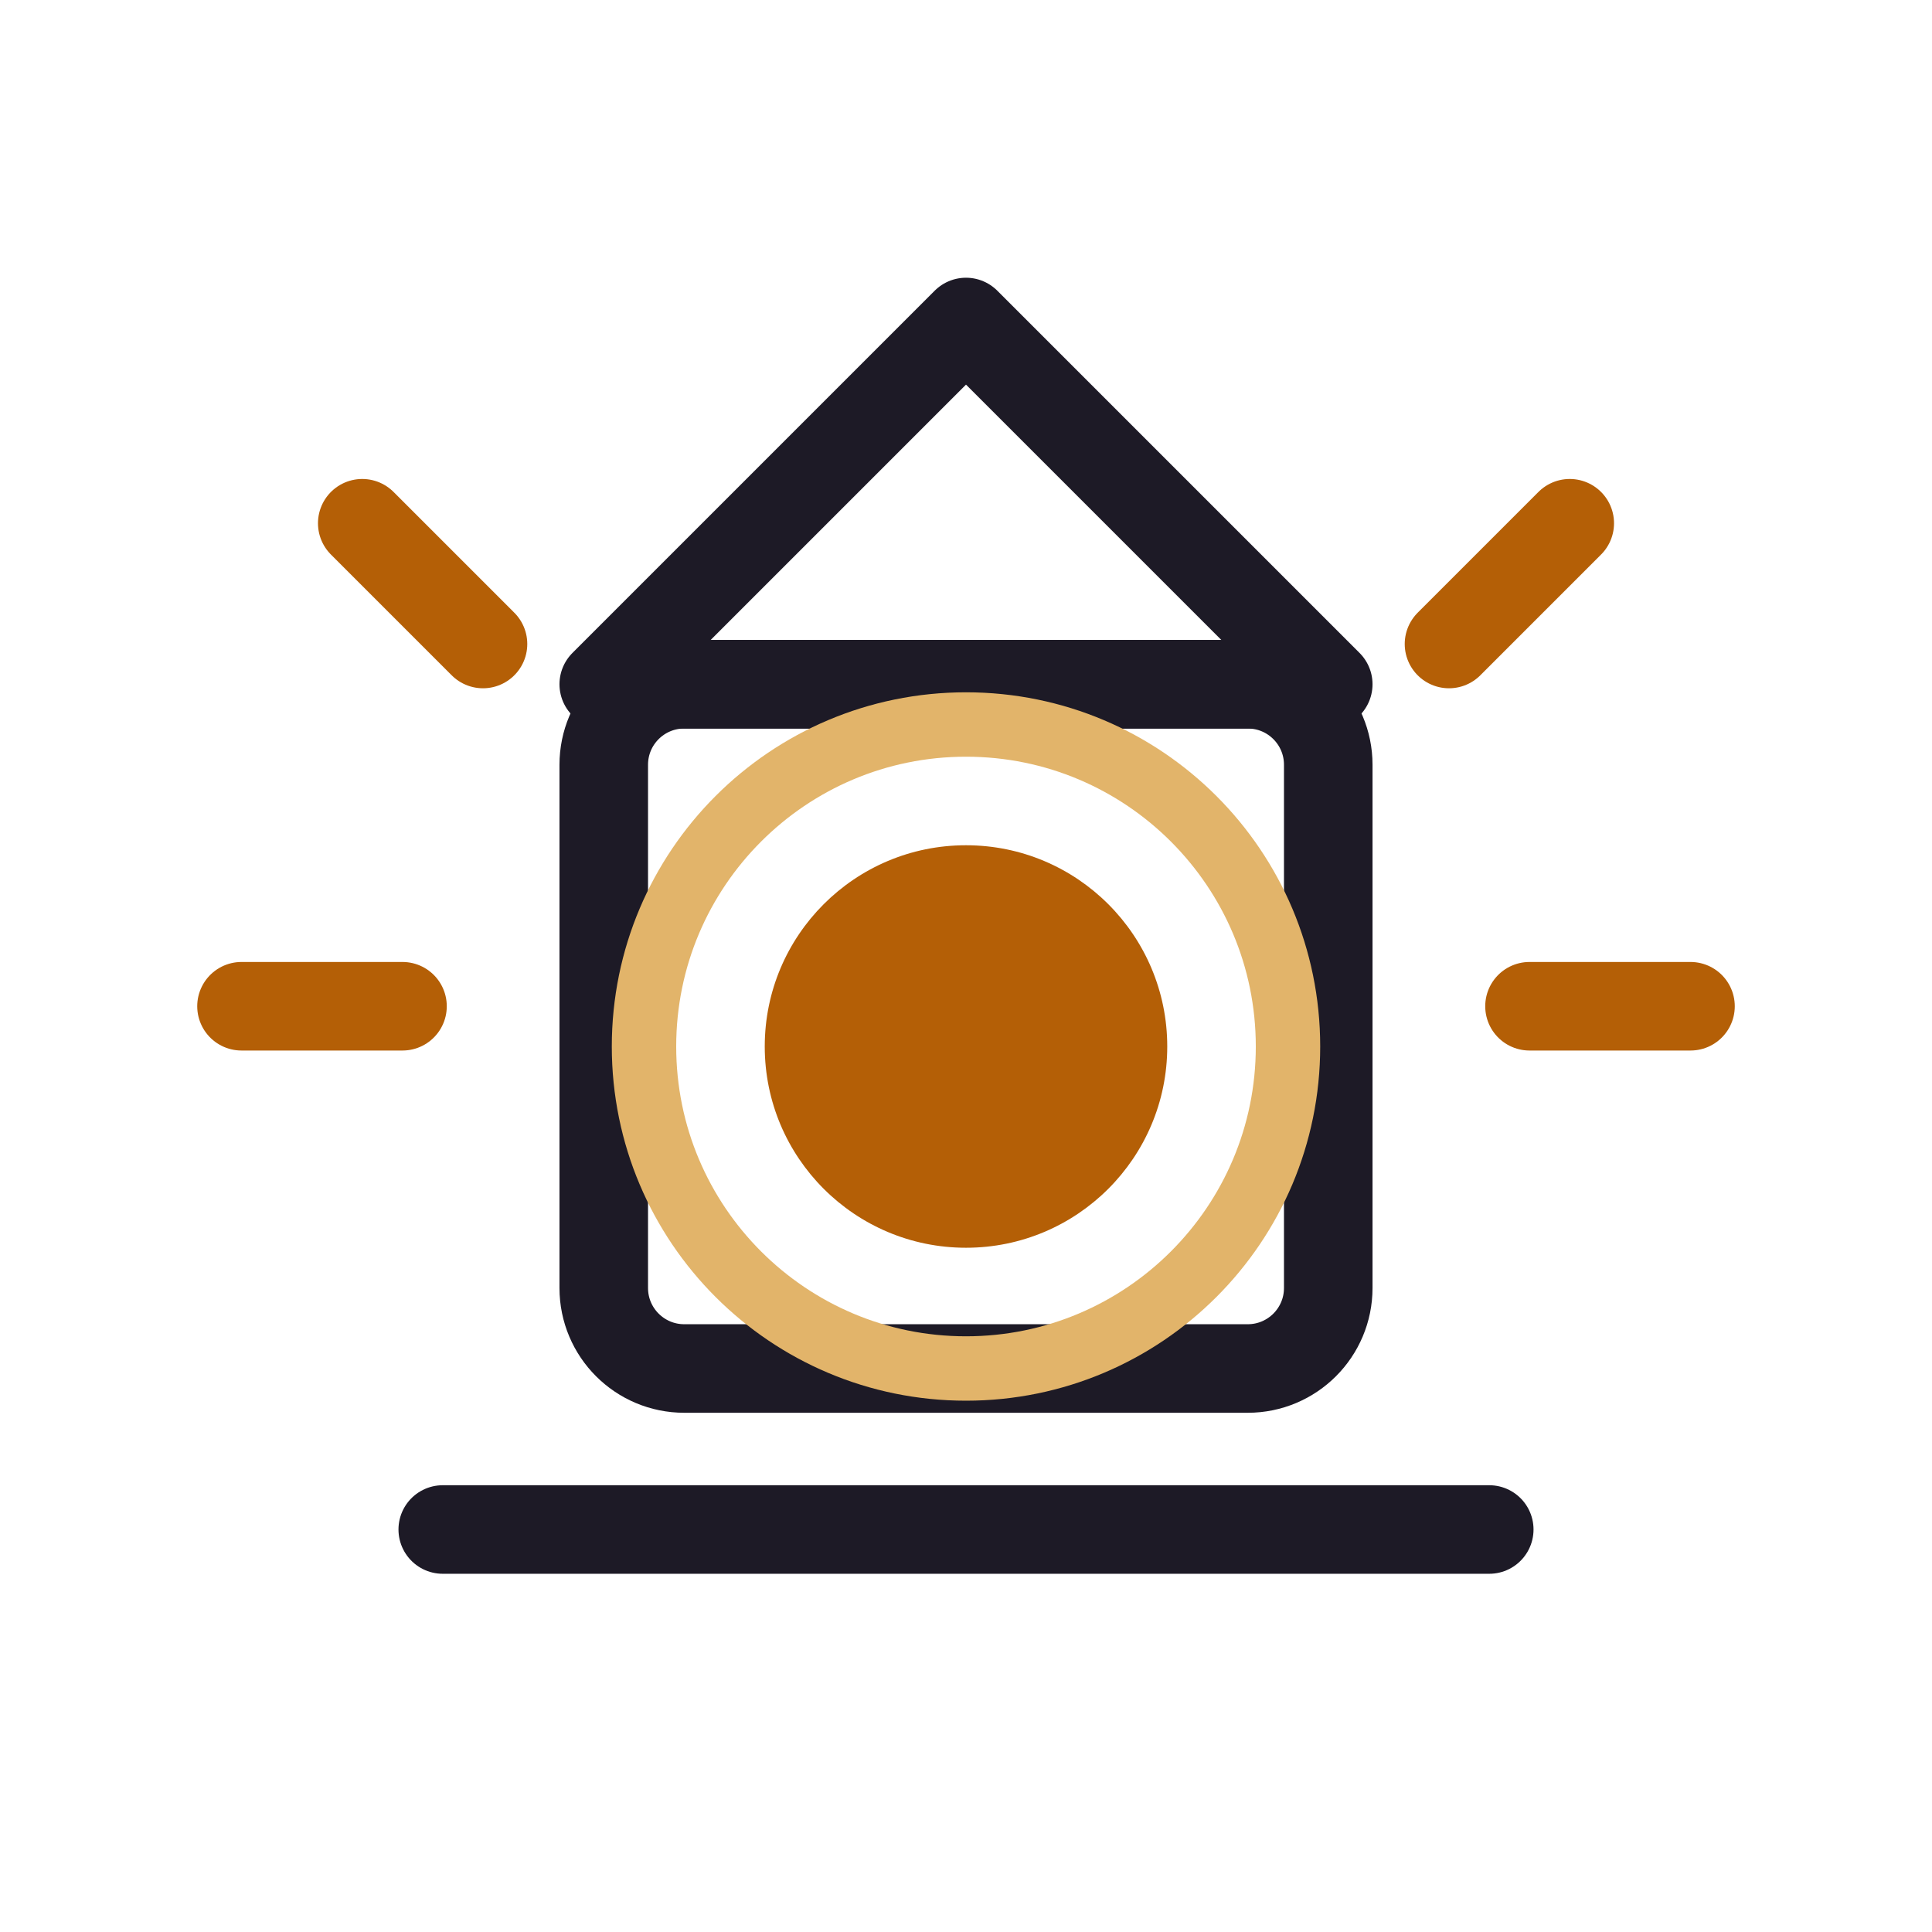
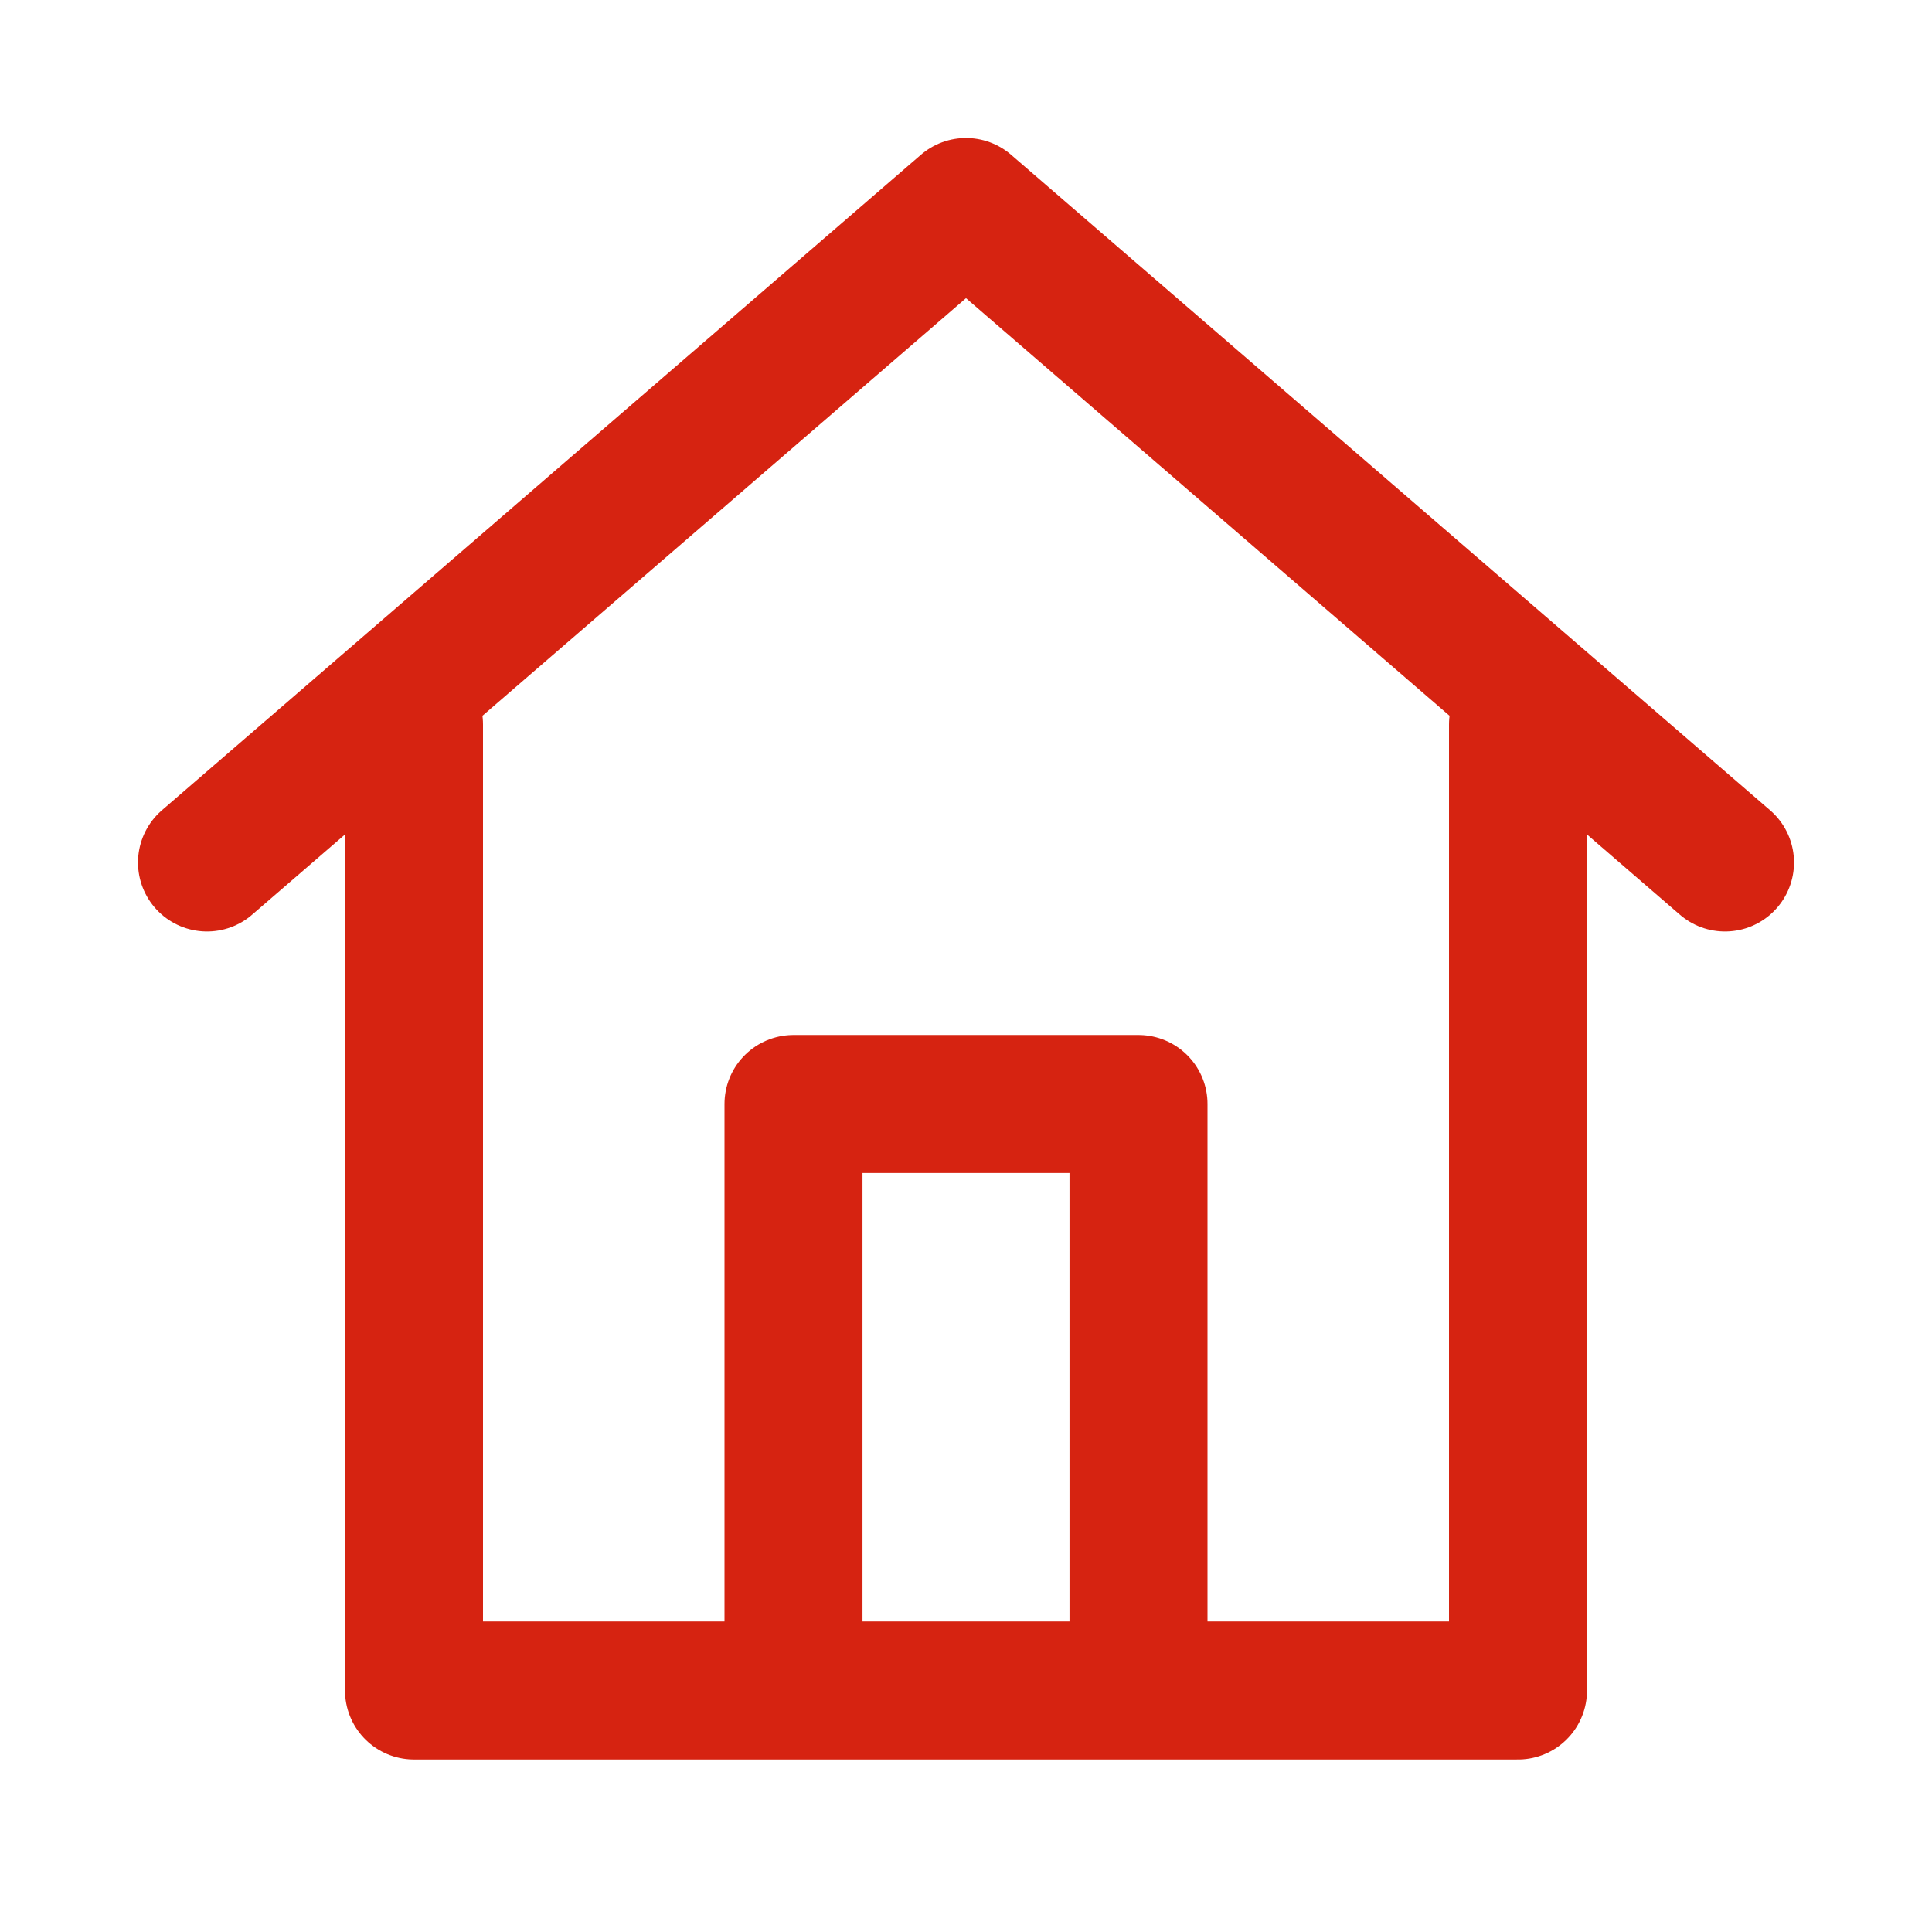
- <svg xmlns="http://www.w3.org/2000/svg" viewBox="0 0 48 48" width="48" height="48" fill="none" stroke-linecap="round" stroke-linejoin="round">
-   <path d="M15 17 24 8l9 9z" stroke="#1d1a26" stroke-width="2.2" />
-   <rect x="15" y="17" width="18" height="17" rx="2" stroke="#1d1a26" stroke-width="2.2" />
-   <path d="M11 38h26" stroke="#1d1a26" stroke-width="2.2" />
-   <circle cx="24" cy="26" r="5" fill="#b45f06" />
-   <circle cx="24" cy="26" r="8" stroke="#e2b46a" stroke-width="1.6" />
-   <path d="M6 25h4M38 25h4M9 13l3 3M39 13l-3 3" stroke="#b45f06" stroke-width="2.2" />
+ <svg xmlns="http://www.w3.org/2000/svg" viewBox="0 0 56 56" width="56" height="56" role="img" aria-label="Safe Home">
+   <g fill="none" stroke="#d62311" stroke-width="4" stroke-linecap="round" stroke-linejoin="round">
+     <path d="M6 25 28 6l22 19M12 21v28h32V21M23 49V32h10v17" />
+   </g>
</svg>
